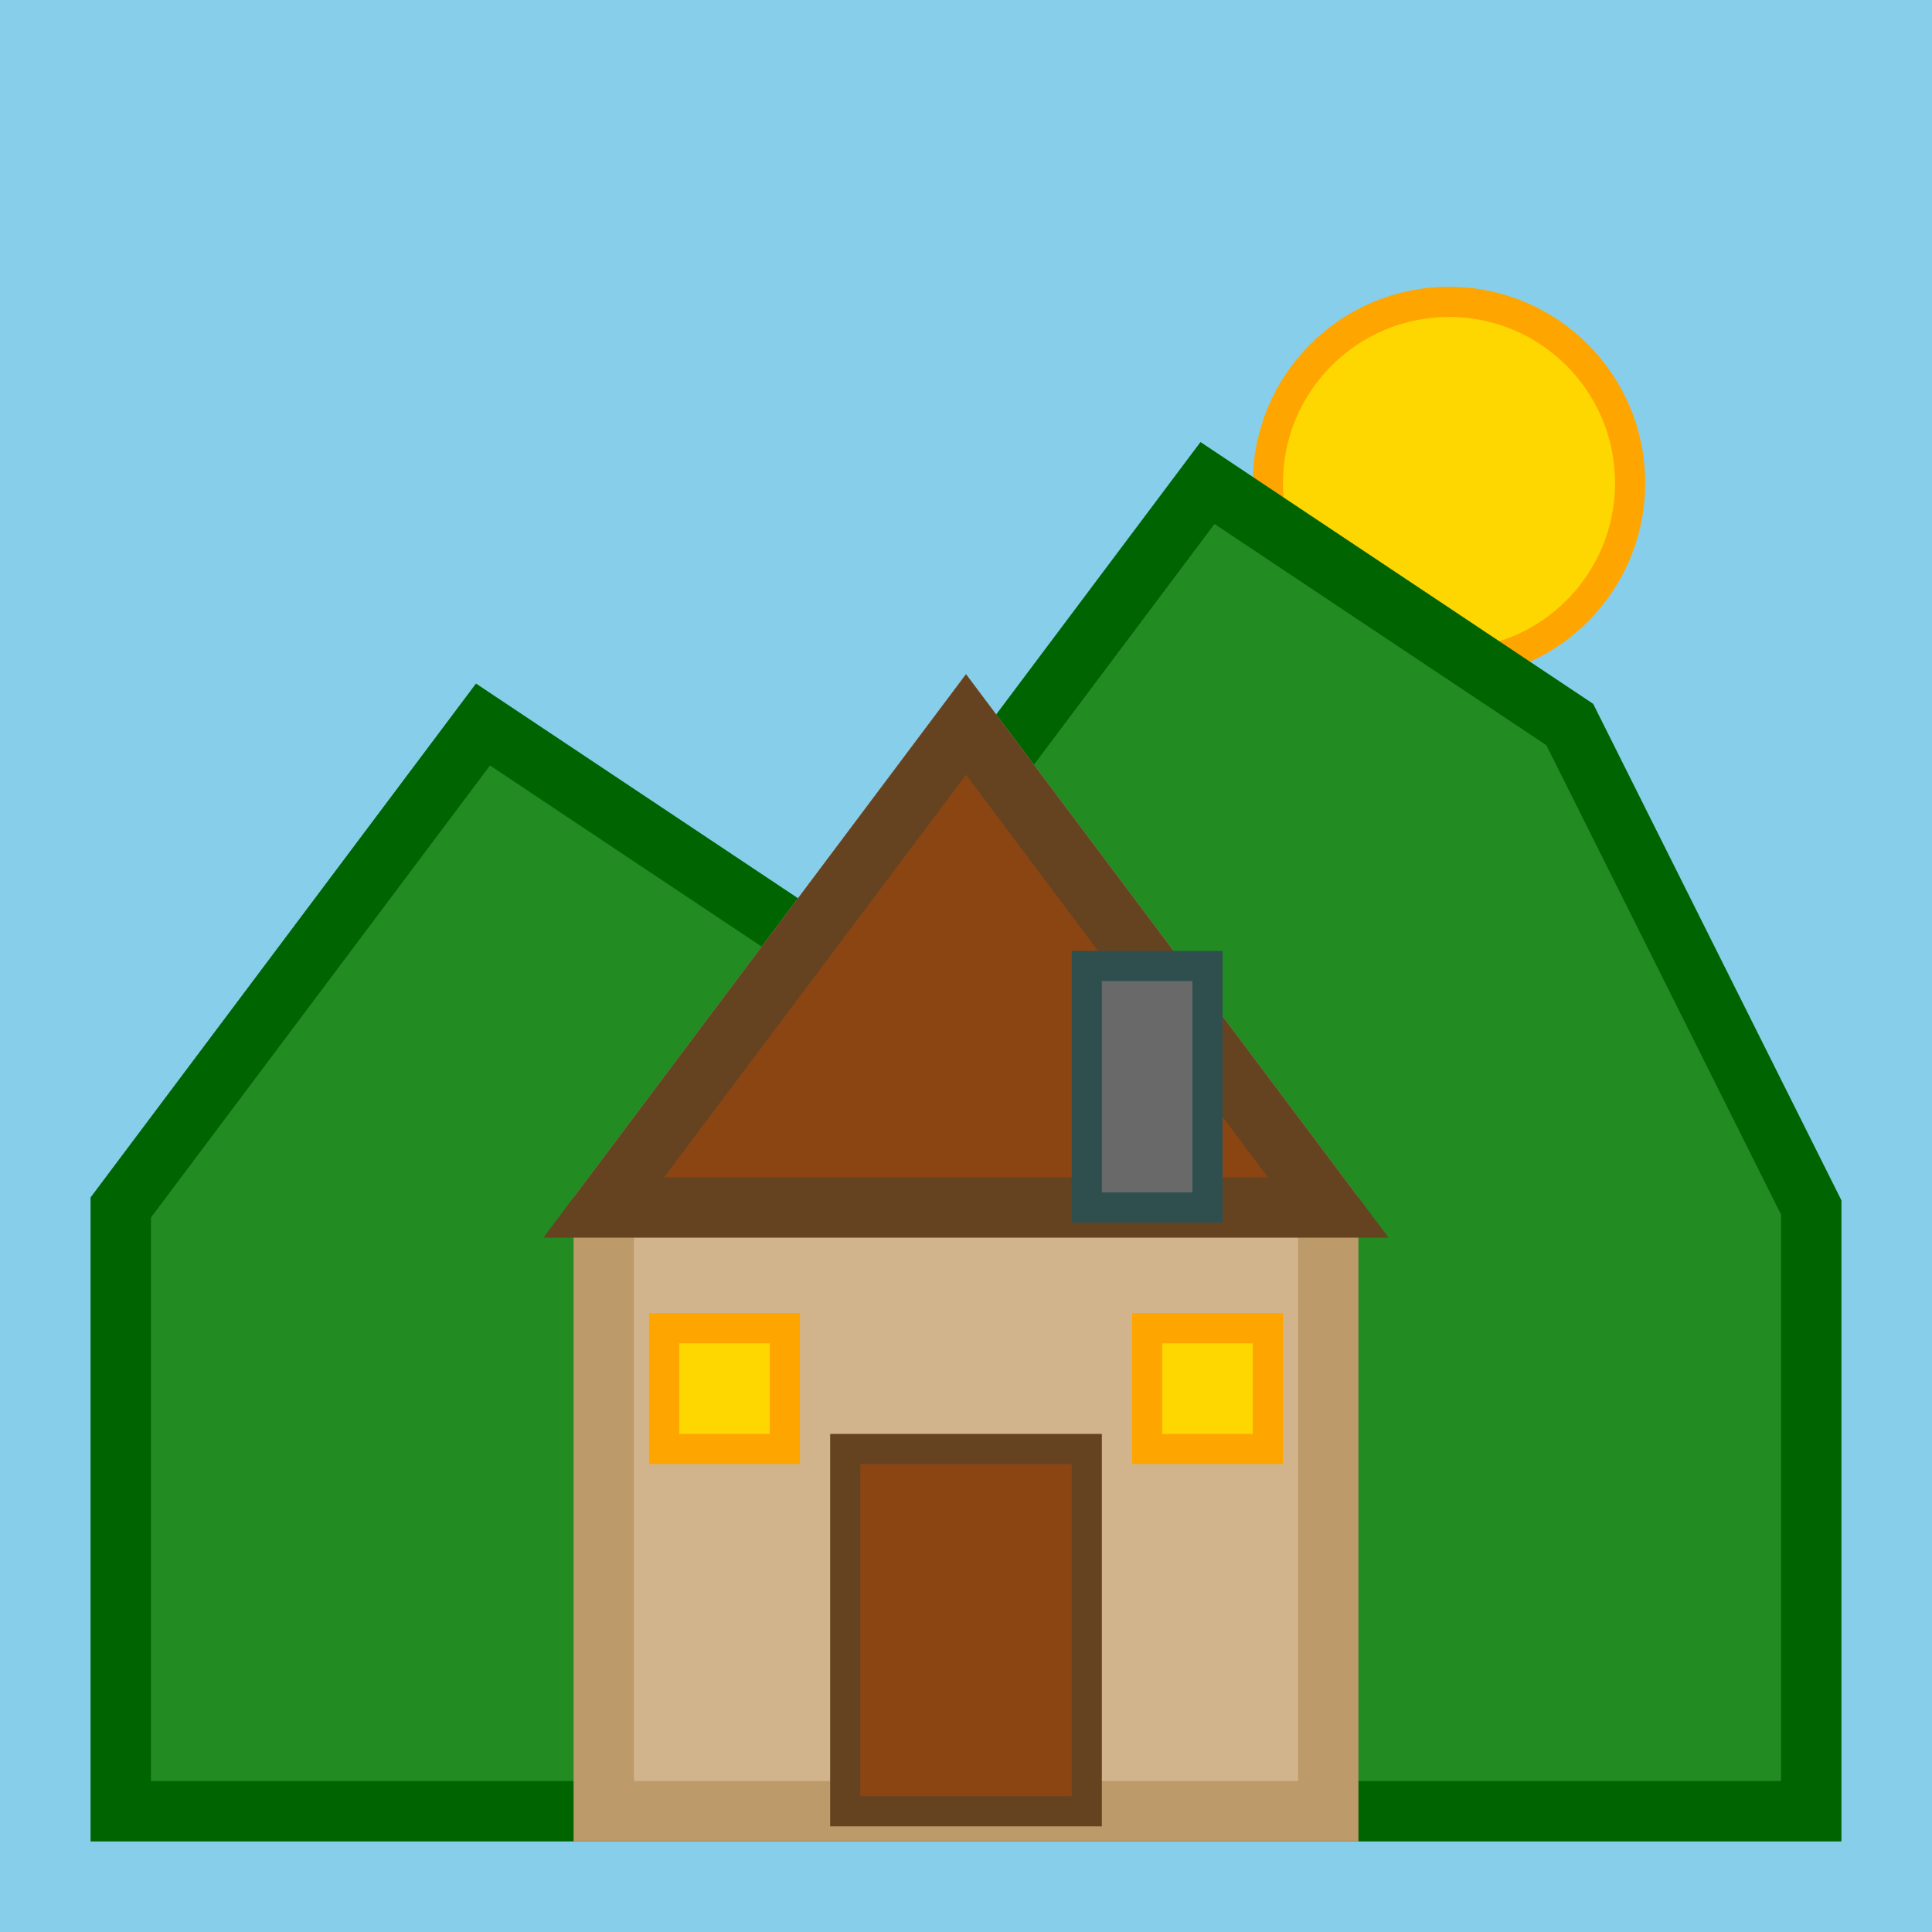
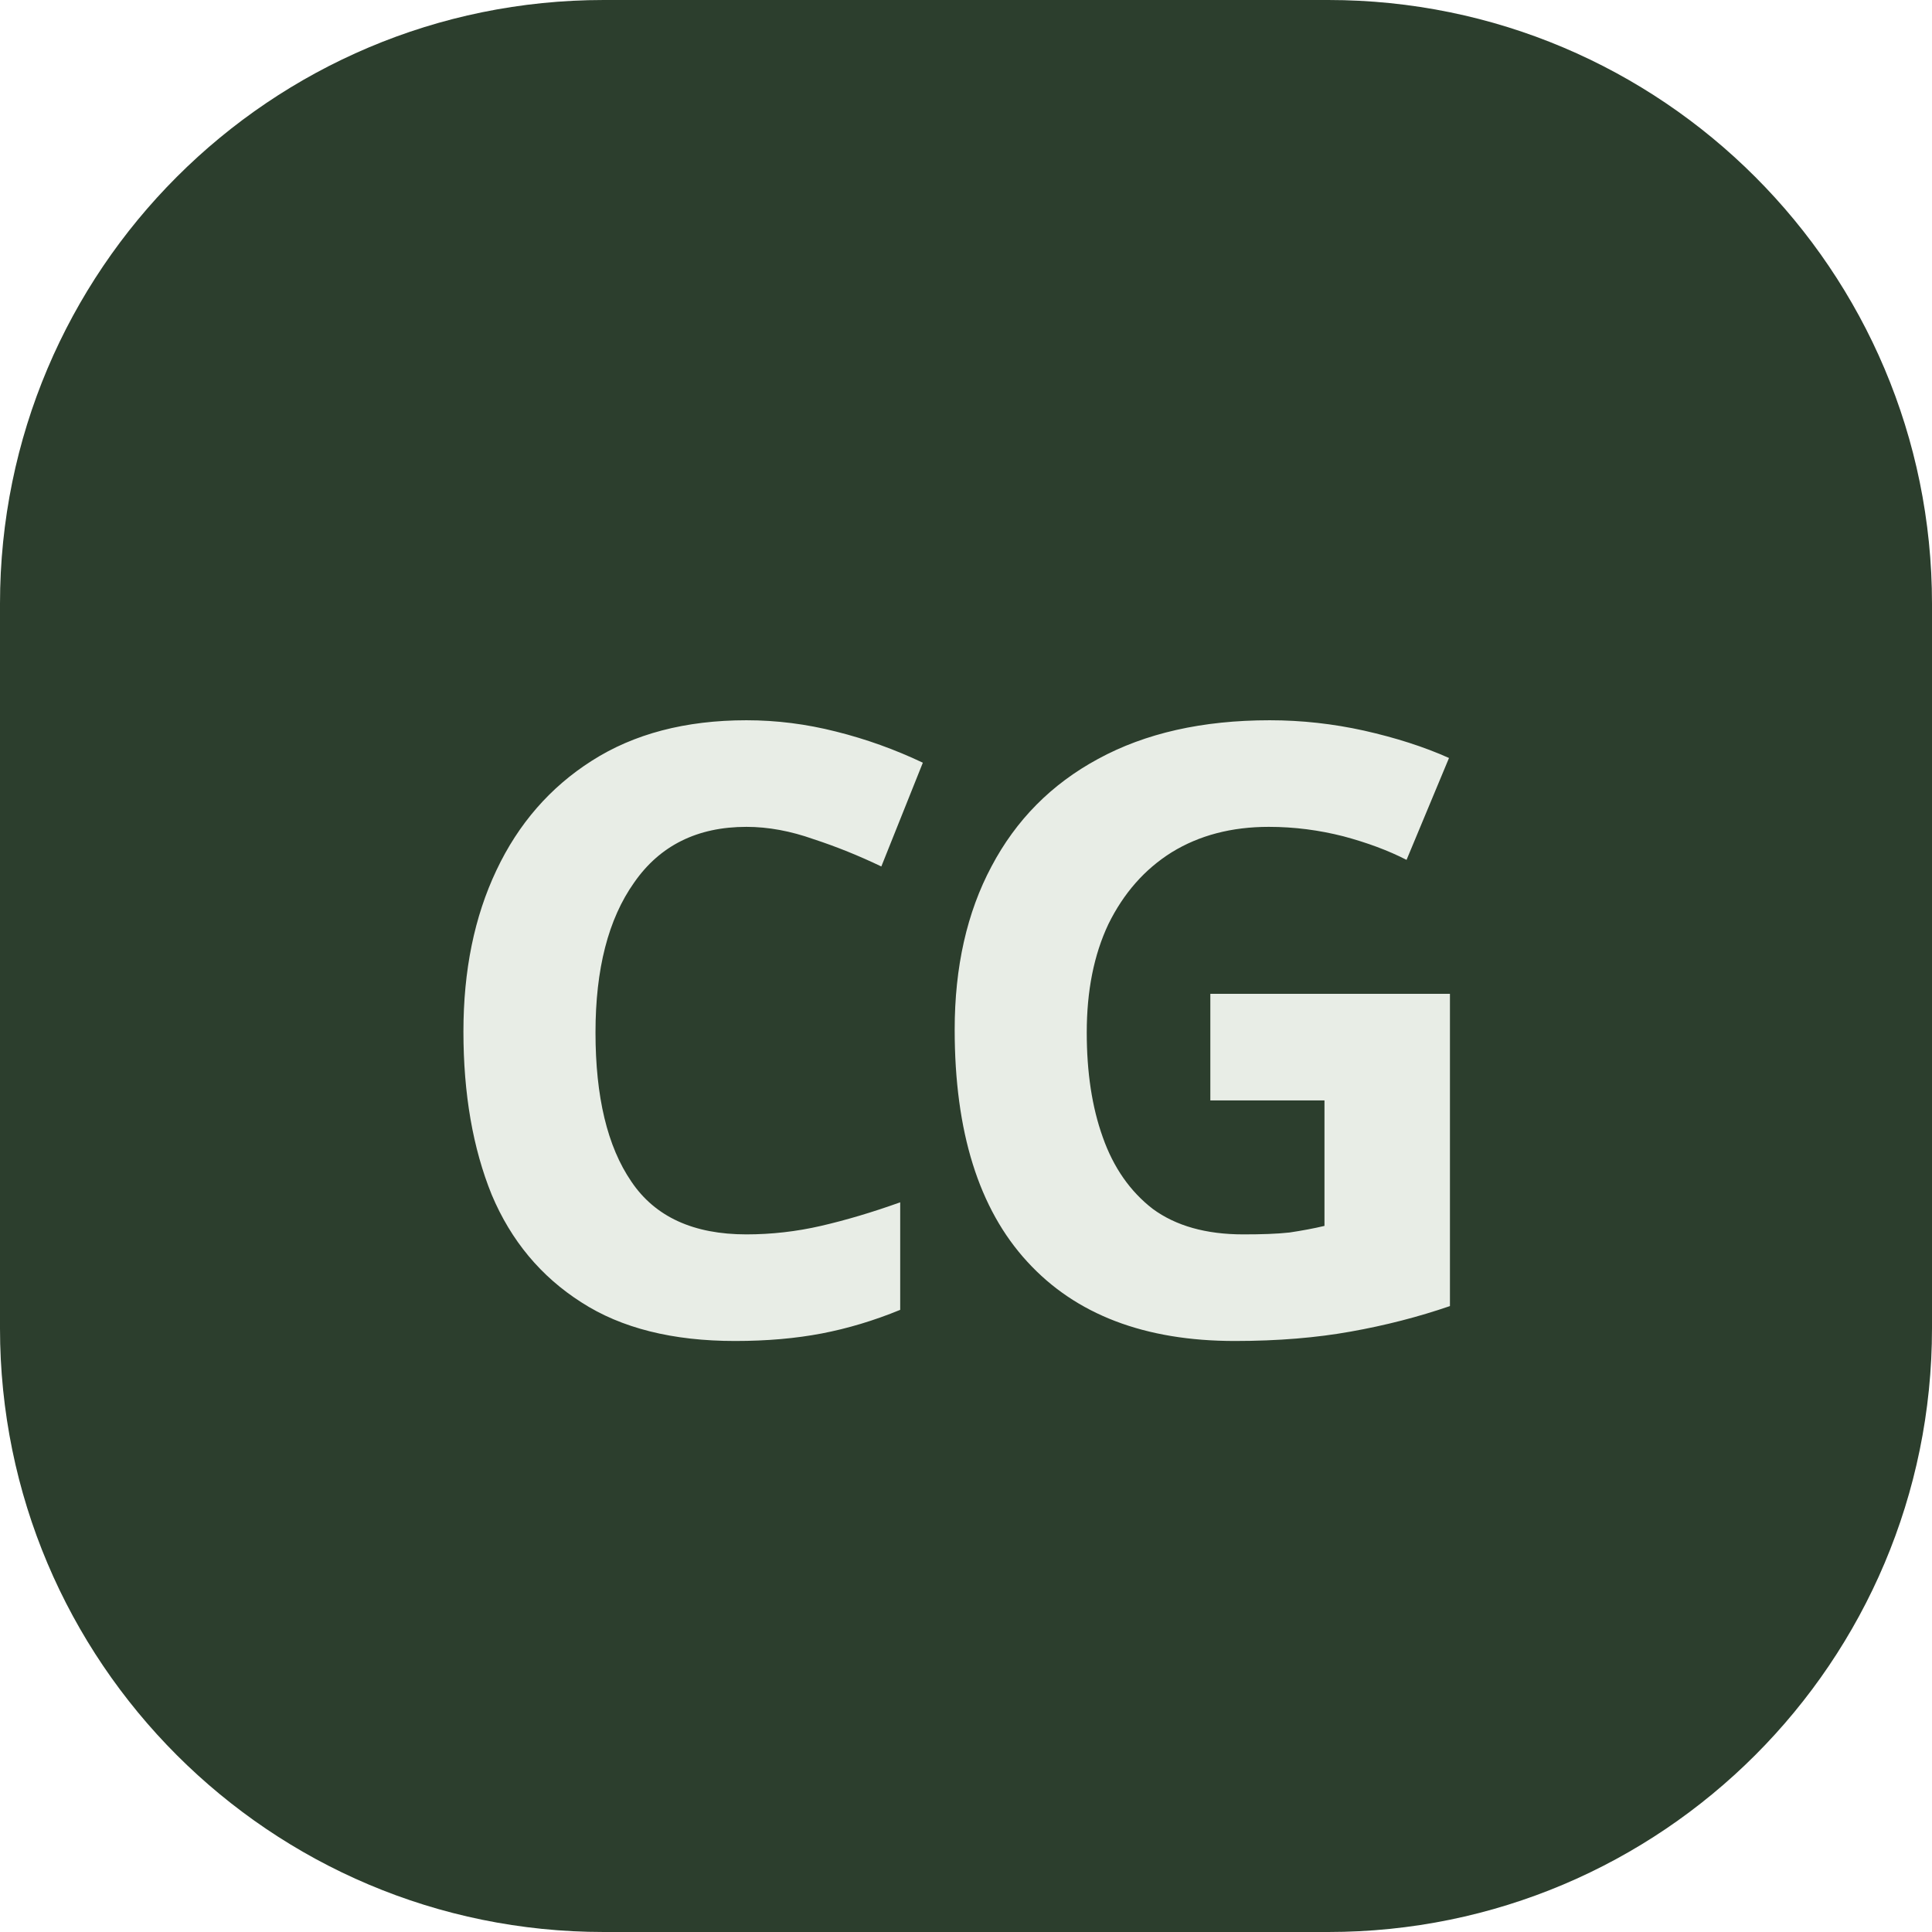
<svg xmlns="http://www.w3.org/2000/svg" width="32" height="32" viewBox="0 0 32 32" fill="none">
-   <rect width="32" height="32" fill="#87CEEB" />
-   <circle cx="24" cy="8" r="3" fill="#FFD700" stroke="#FFA500" stroke-width="0.5" />
-   <path d="M2 20 L8 12 L14 16 L20 8 L26 12 L30 20 L30 30 L2 30 Z" fill="#228B22" stroke="#006400" stroke-width="1" />
-   <path d="M10 20 L16 12 L22 20 L22 30 L10 30 Z" fill="#D2B48C" stroke="#BC9A6A" stroke-width="1" />
-   <path d="M10 20 L16 12 L22 20 Z" fill="#8B4513" stroke="#654321" stroke-width="1" />
-   <rect x="14" y="24" width="4" height="6" fill="#8B4513" stroke="#654321" stroke-width="0.5" />
-   <rect x="11" y="22" width="2" height="2" fill="#FFD700" stroke="#FFA500" stroke-width="0.5" />
-   <rect x="19" y="22" width="2" height="2" fill="#FFD700" stroke="#FFA500" stroke-width="0.5" />
-   <rect x="18" y="16" width="2" height="4" fill="#696969" stroke="#2F4F4F" stroke-width="0.5" />
+   <rect width="32" height="32" rx="10" fill="#2C3E2D" />
+   <text x="50%" y="52%" dominant-baseline="central" text-anchor="middle" fill="#E8EDE6" font-family="Verdana, sans-serif" font-weight="bold" font-size="14" letter-spacing="-0.5">CG</text>
</svg>
